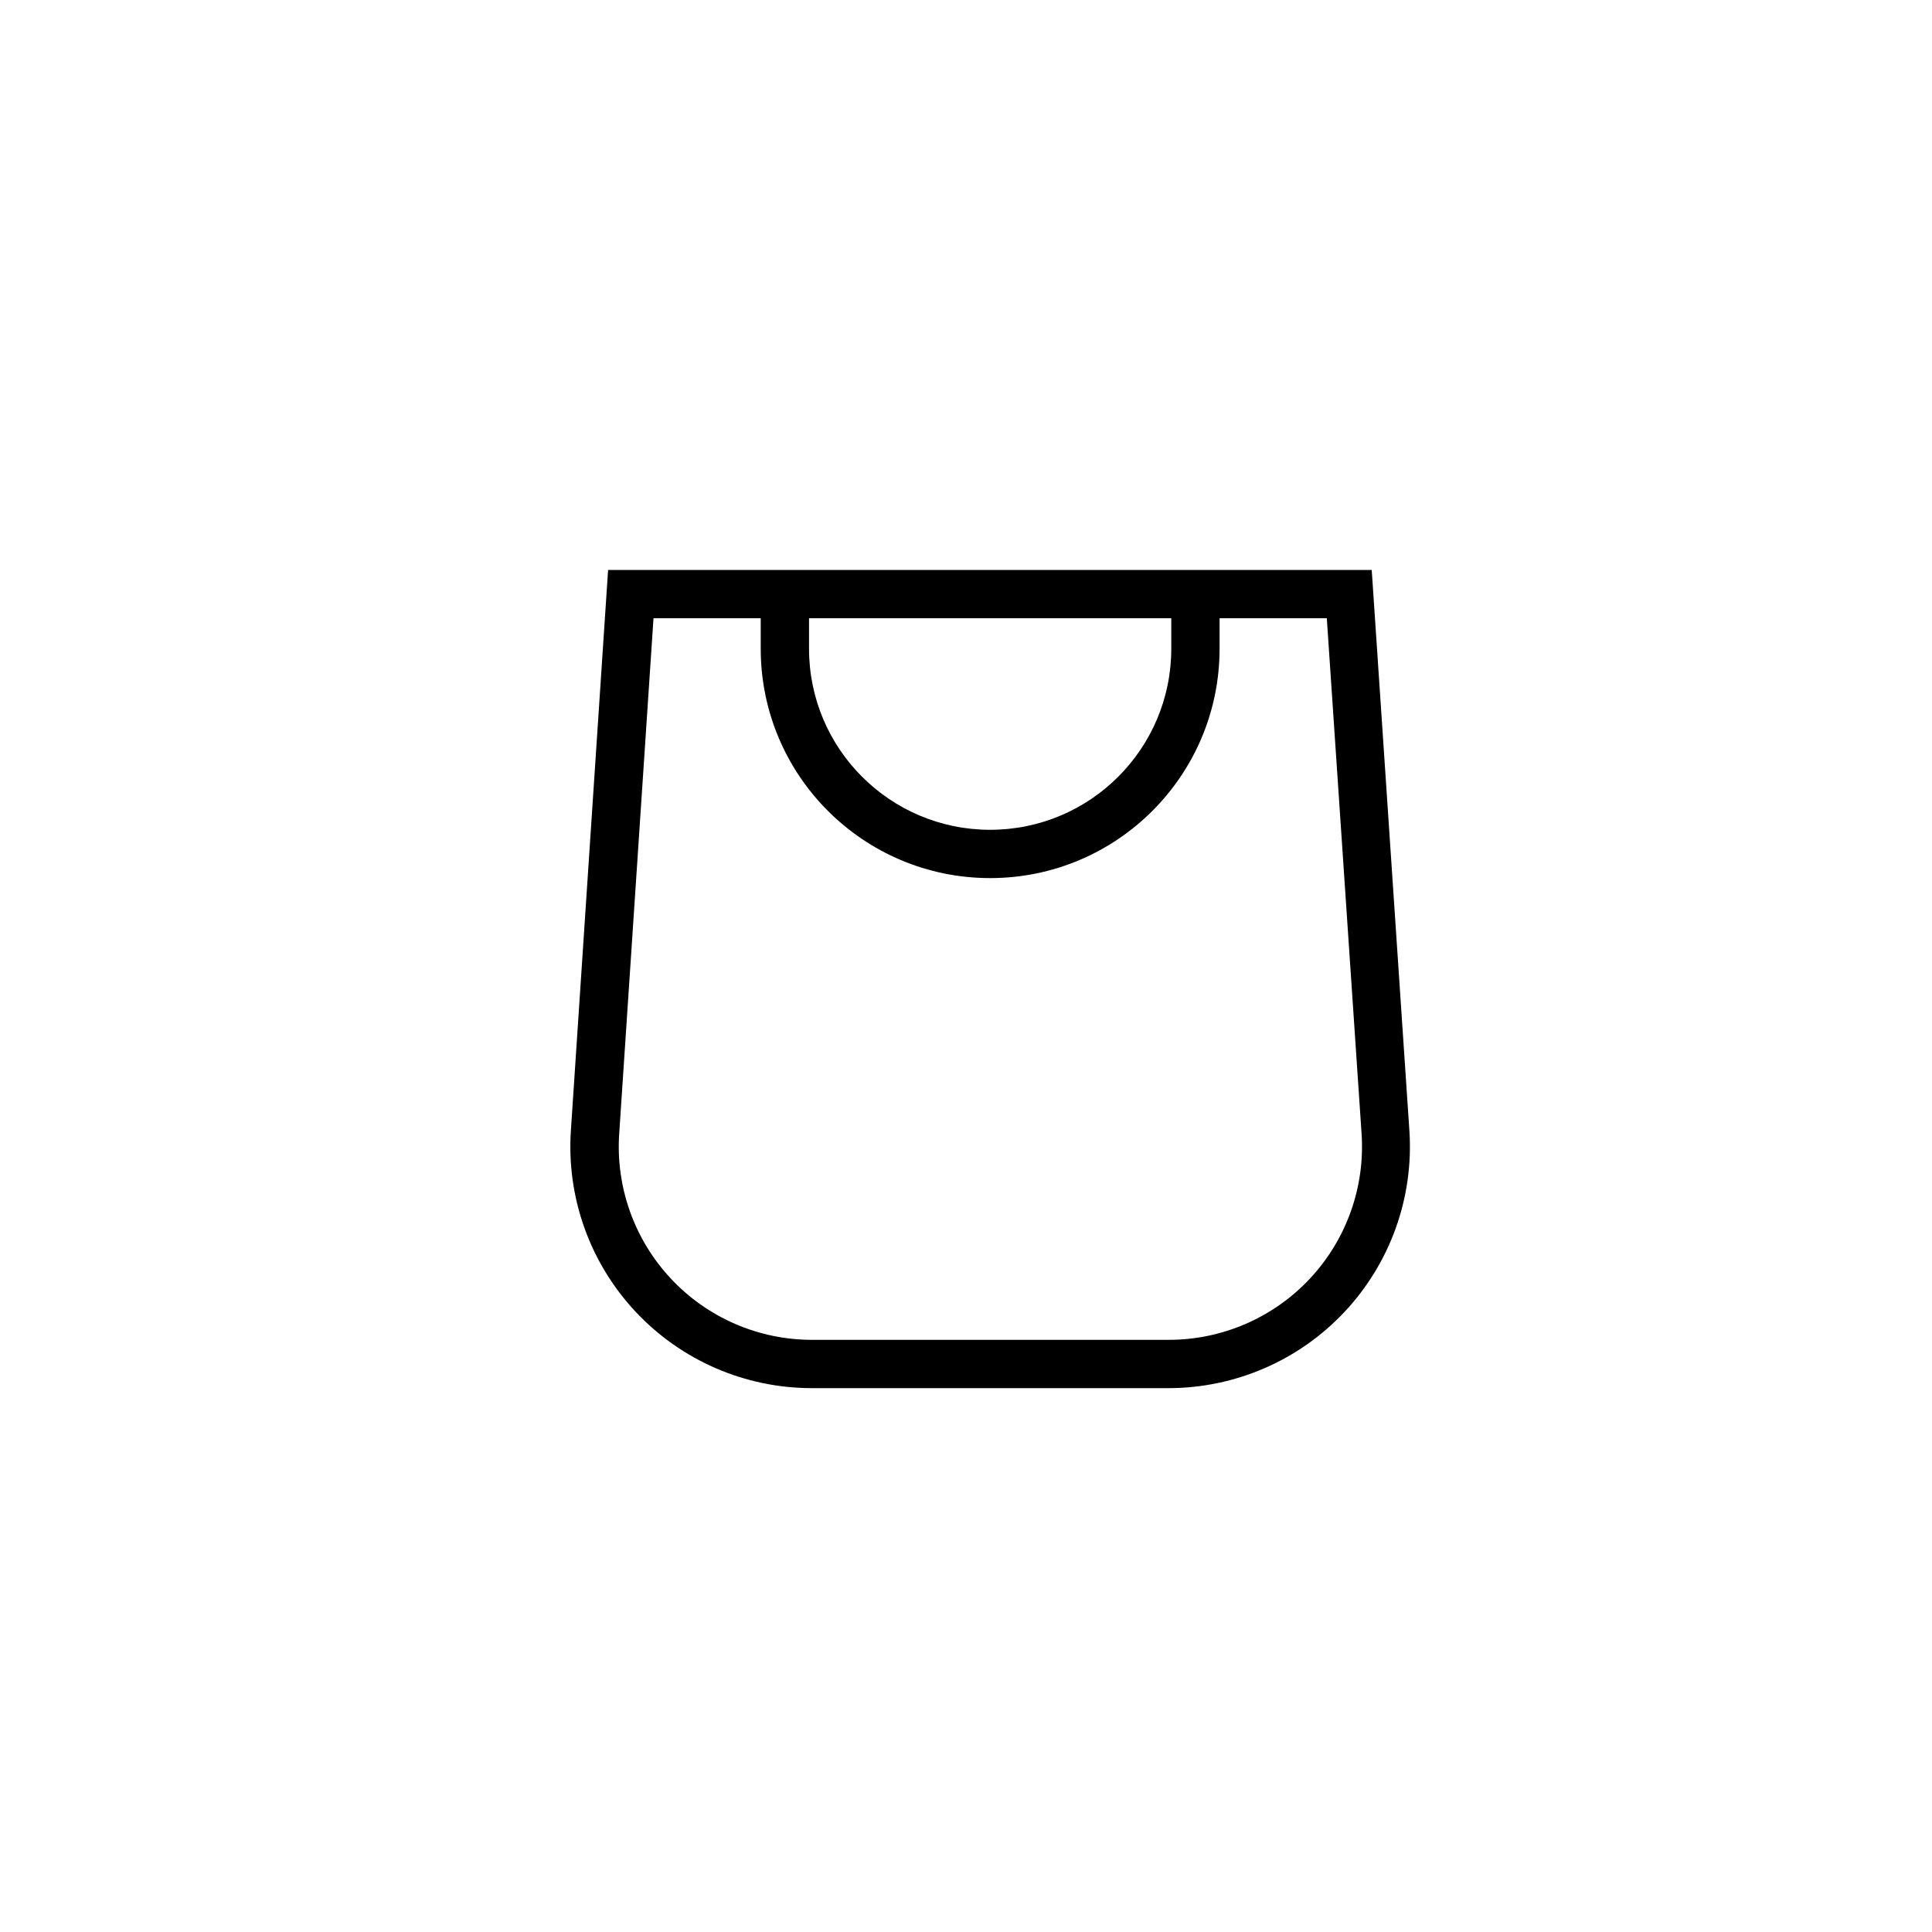
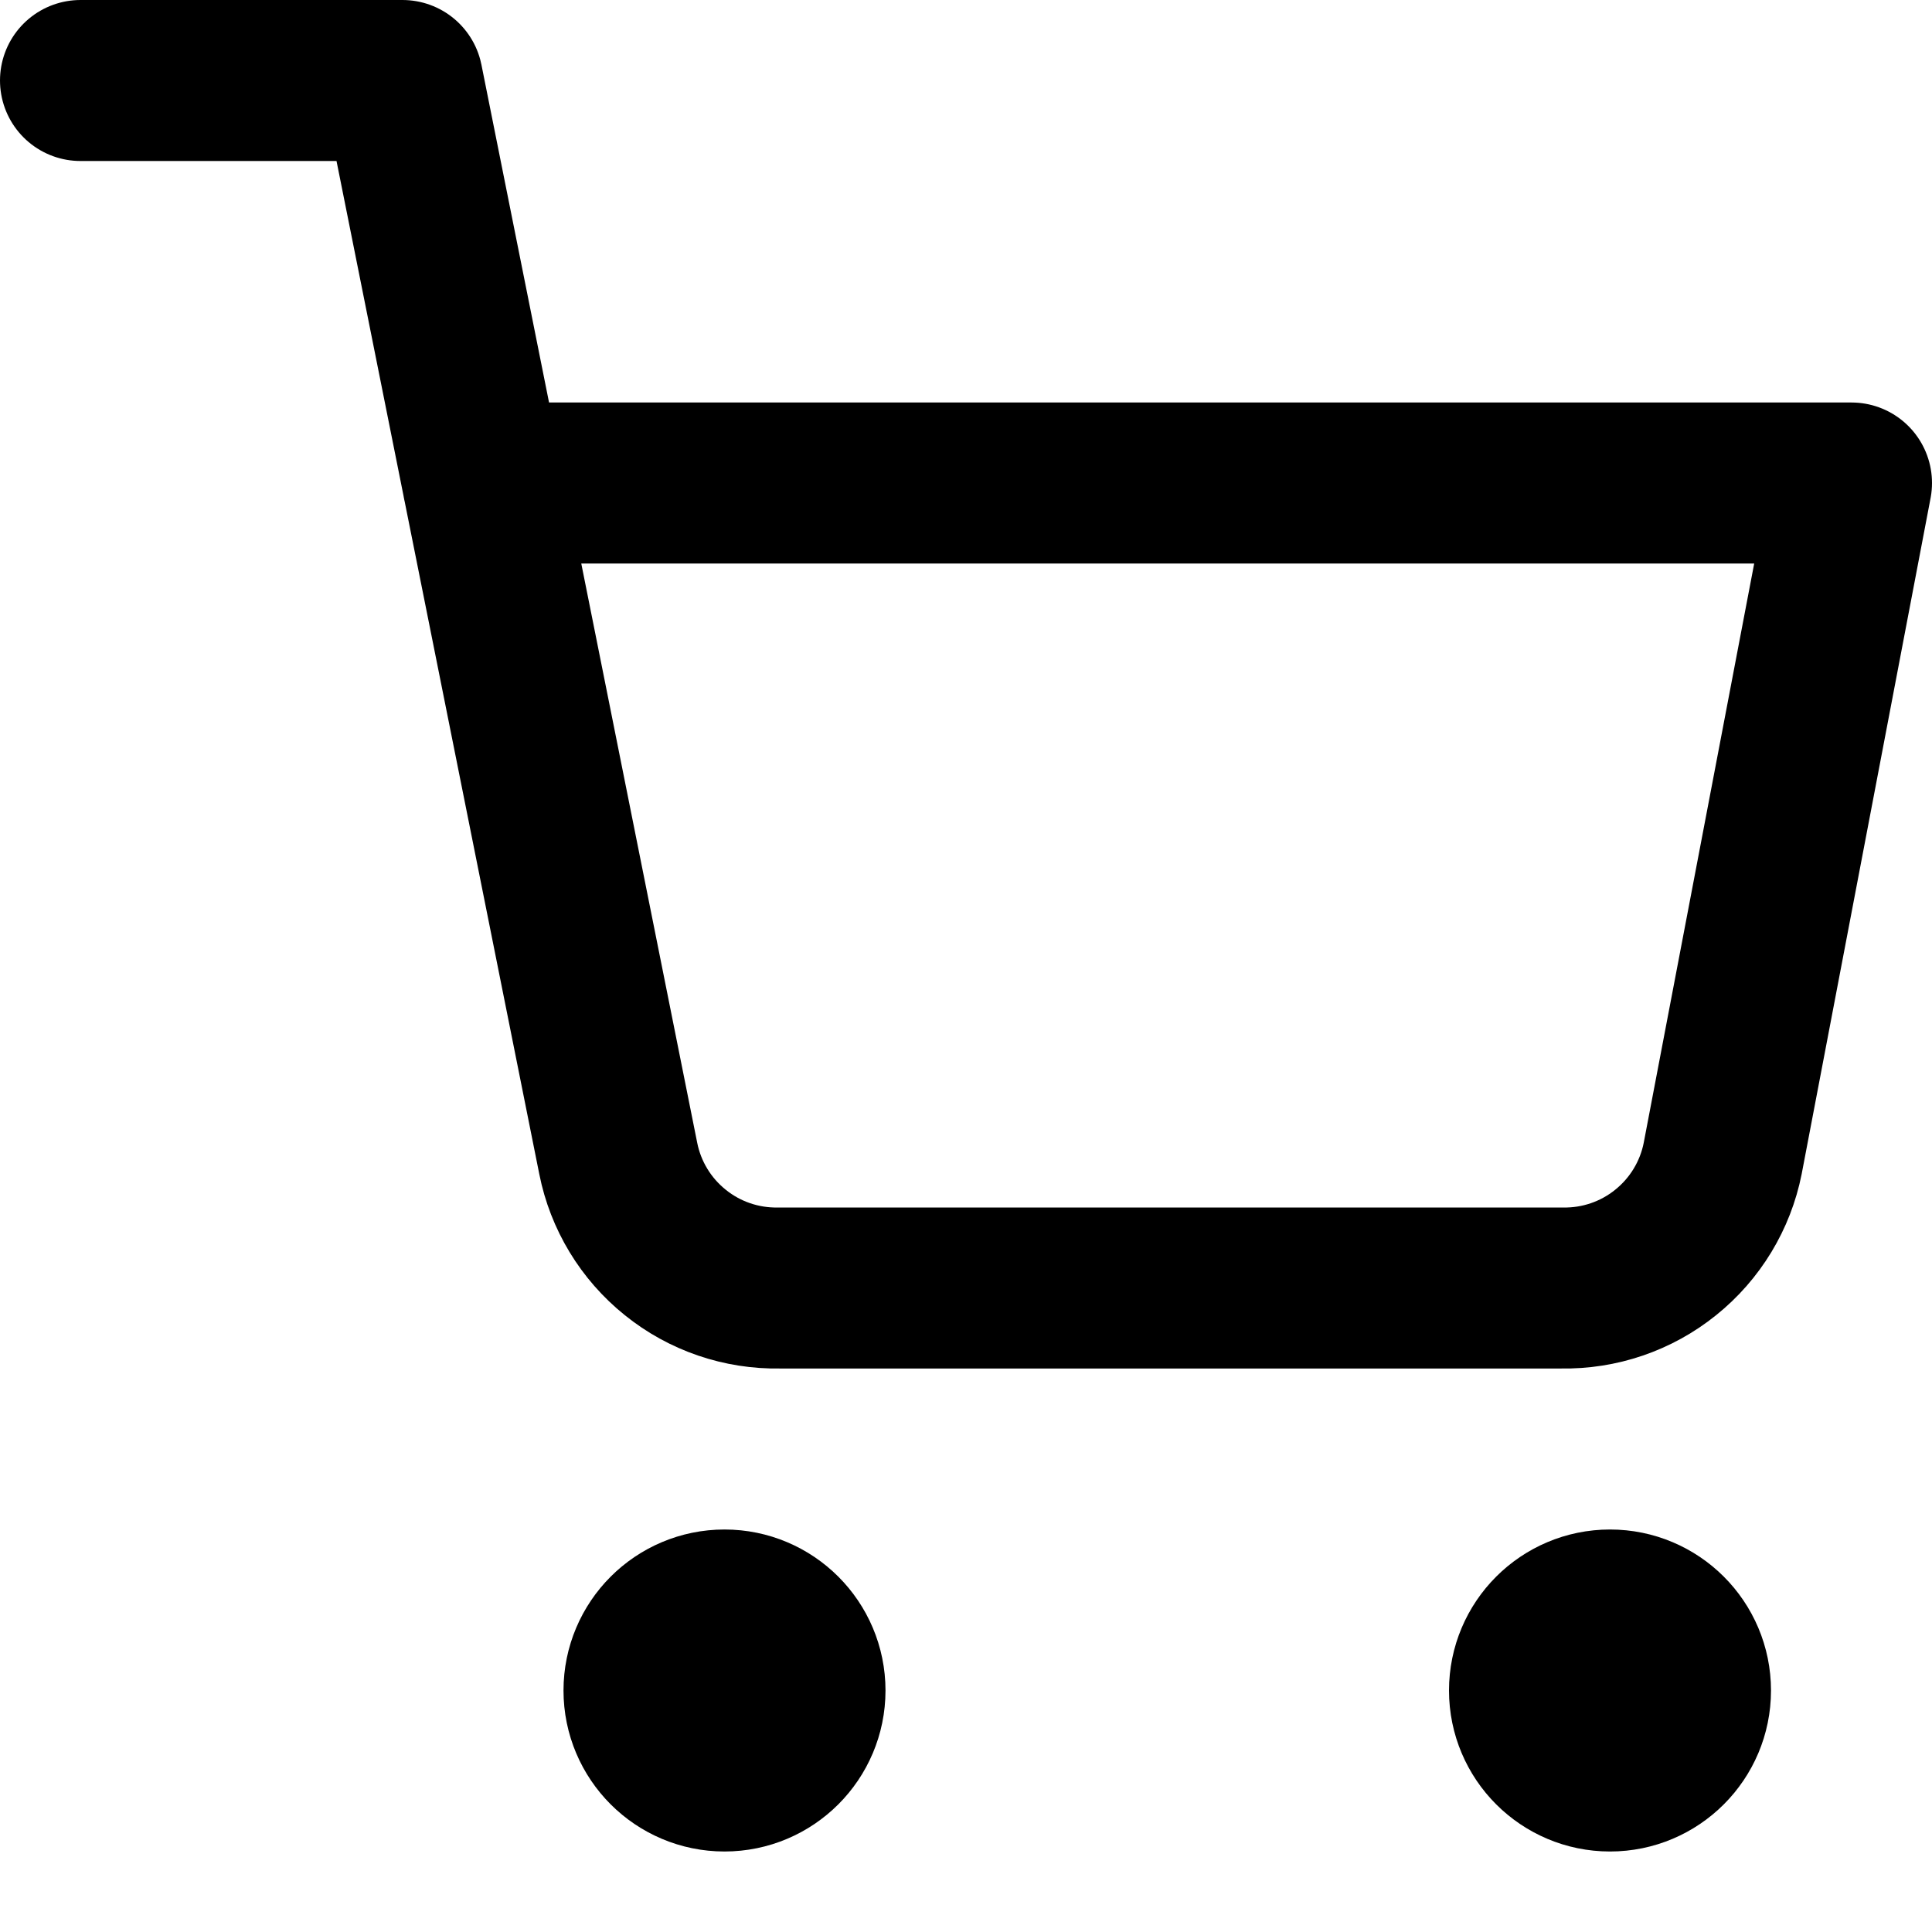
- <svg xmlns="http://www.w3.org/2000/svg" fill="none" class="icon icon-cart-empty" viewBox="0 0 40 40">
-   <path fill="currentColor" fill-rule="evenodd" d="M15.75 11.8h-3.16l-.77 11.6a5 5 0 0 0 4.99 5.34h7.38a5 5 0 0 0 4.99-5.33L28.4 11.8zm0 1h-2.22l-.71 10.67a4 4 0 0 0 3.99 4.27h7.38a4 4 0 0 0 4-4.27l-.72-10.67h-2.22v.63a4.75 4.75 0 1 1-9.5 0zm8.5 0h-7.5v.63a3.75 3.75 0 1 0 7.5 0z" />
+ <svg xmlns="http://www.w3.org/2000/svg" class="header__icon" viewBox="0 0 24 24" fill="none">
+   <path d="M9 22C9.552 22 10 21.552 10 21C10 20.448 9.552 20 9 20C8.448 20 8 20.448 8 21C8 21.552 8.448 22 9 22Z" stroke="currentColor" stroke-width="2" stroke-linecap="round" stroke-linejoin="round" />
+   <path d="M20 22C20.552 22 21 21.552 21 21C21 20.448 20.552 20 20 20C19.448 20 19 20.448 19 21C19 21.552 19.448 22 20 22Z" stroke="currentColor" stroke-width="2" stroke-linecap="round" stroke-linejoin="round" />
+   <path d="M1 1H5L7.68 14.39C7.771 14.85 8.022 15.264 8.388 15.558C8.753 15.853 9.211 16.009 9.68 16H19.4C19.869 16.009 20.327 15.853 20.692 15.558C21.058 15.264 21.309 14.85 21.4 14.39L23 6H6" stroke="currentColor" stroke-width="2" stroke-linecap="round" stroke-linejoin="round" />
</svg>
